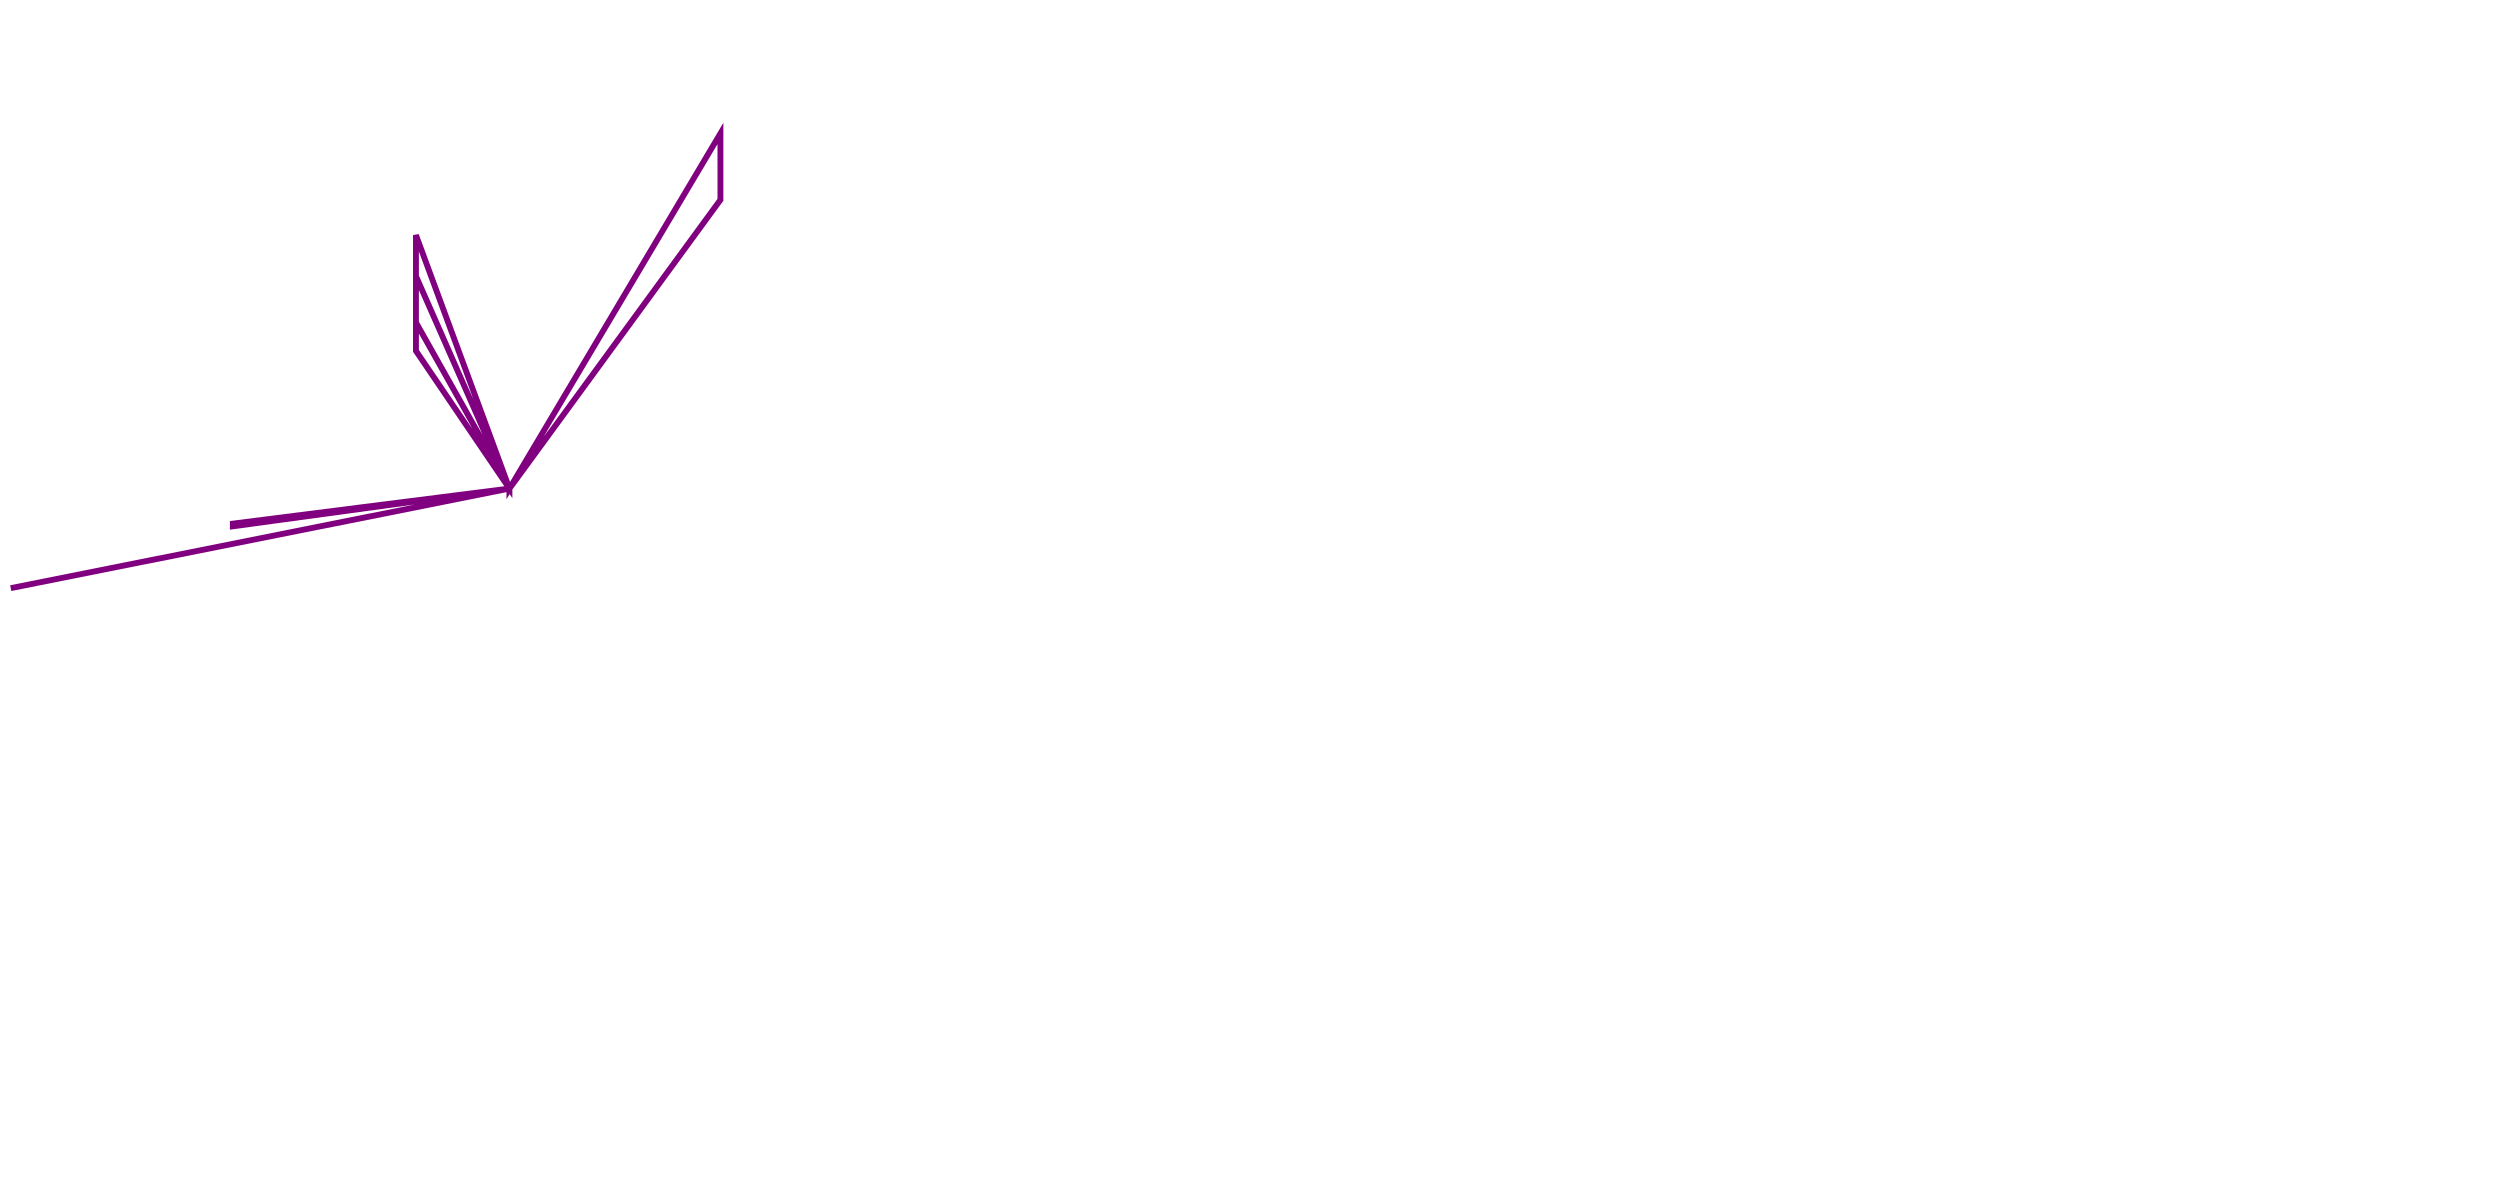
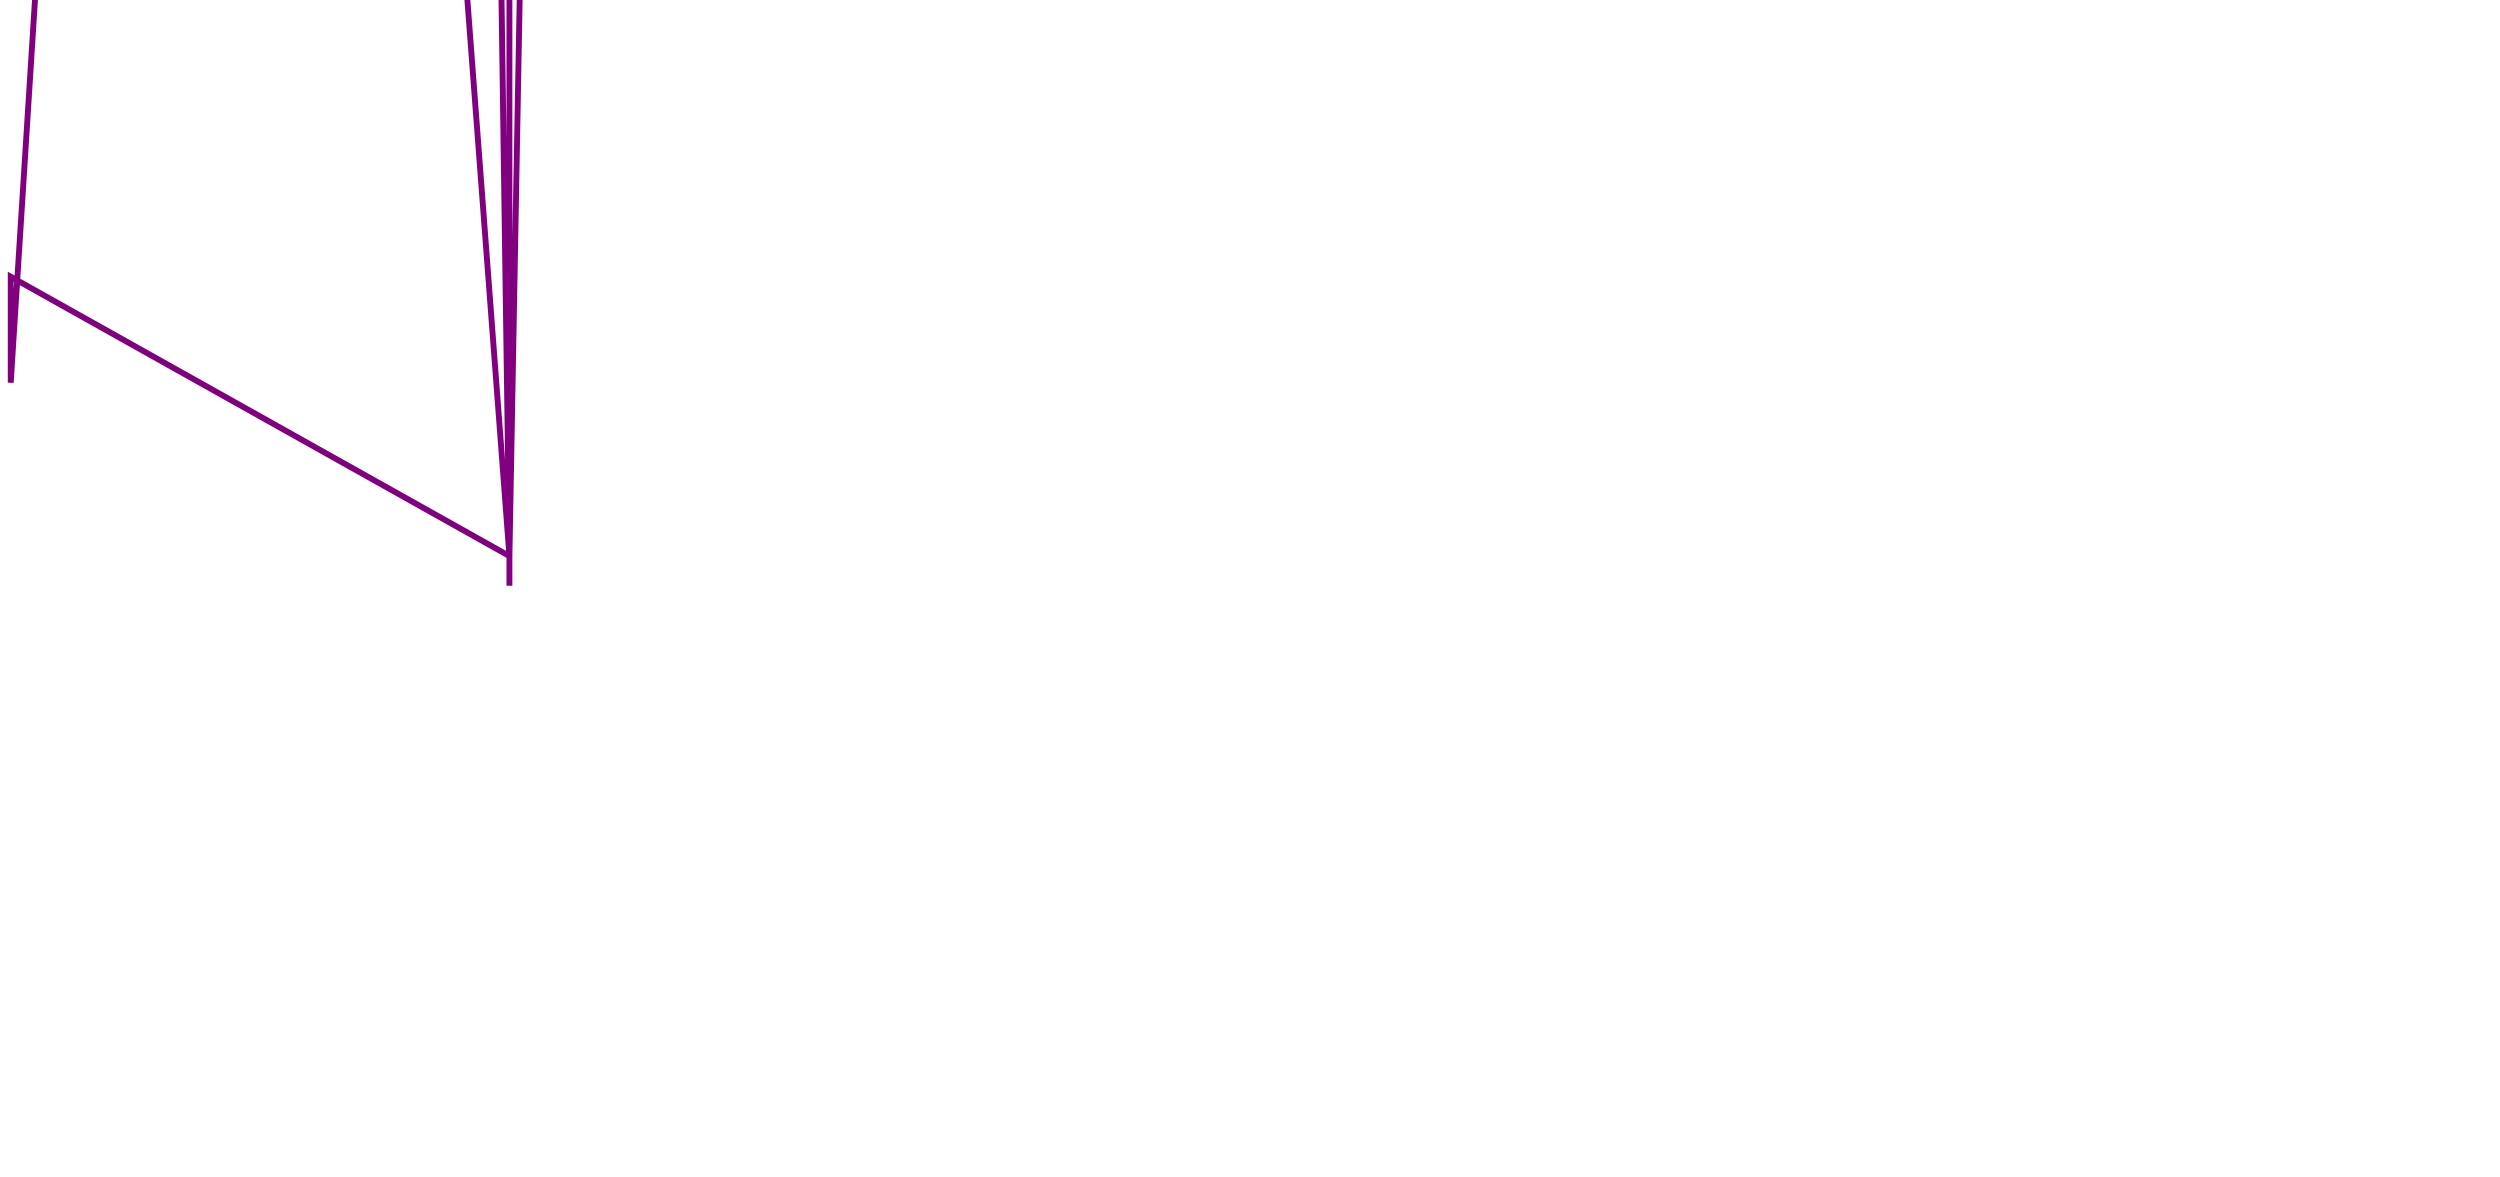
<svg viewBox="0 0 850 400">
  <g stroke-width="2" fill="none">
-     <path d="M 173.203 167.134 173.203 166.591 173.203 166.118 173.203 166.119 173.203 166.119 173.203 166.119 173.203 166.119 173.203 166.119 173.203 166.119 173.203 166.119 173.203 166.119 173.203 166.119 173.203 166.119 173.203 166.119 173.203 166.119 173.203 166.119 173.203 166.119 173.203 166.119 173.203 166.119 173.203 166.119 173.203 166.119 173.203 166.119 173.203 166.119 173.203 166.119 173.203 166.119 173.203 166.119 173.203 166.119 173.203 166.119 173.203 166.119 173.203 166.119 173.203 166.119 173.203 166.119 173.203 166.119 173.203 166.119 173.203 166.119 173.203 166.119 173.203 166.119 173.203 166.119 173.203 166.119 173.203 166.119 173.203 166.119 173.203 166.119 173.203 166.119 173.203 166.119 173.203 166.119 173.203 166.119 173.203 166.119 173.203 166.119 173.203 166.119 173.203 166.119 173.203 166.119 173.203 166.119 173.203 166.119 173.203 166.119 173.203 166.119 173.203 166.119 173.203 166.119 173.203 166.119 173.203 166.119 173.203 166.119 173.203 166.119 173.203 166.119 173.203 166.119 173.203 166.119 173.203 166.119 173.203 166.119 173.203 166.119 173.203 166.119 173.203 166.119 173.203 166.119 173.203 166.119 173.203 166.119 173.203 166.119 173.203 166.119 173.203 166.119 173.203 166.119 173.203 166.119 173.203 166.119 173.203 166.119 173.203 166.119 173.203 166.119 173.203 166.119 173.203 166.119 173.203 166.119 173.203 166.119 173.203 166.119 173.203 166.119 173.203 166.119 173.203 166.119 173.203 166.119 173.203 166.119 173.203 166.119 173.203 166.119 173.203 166.119 173.203 166.119 173.203 166.119 173.203 166.119 173.203 166.119 173.203 166.119 173.203 166.119 173.203 166.119 173.203 166.119 173.203 166.119 173.203 166.119 173.203 166.119 173.203 166.119 173.203 166.119 173.203 166.119 141.42 119.291 141.42 106.462 141.42 93.891 173.203 166.125 173.203 166.119 173.203 166.119 173.203 166.119 173.203 166.119 173.203 166.119 173.203 166.119 173.203 166.119 173.203 166.119 173.203 166.119 173.203 166.119 173.203 166.119 173.203 166.119 173.203 166.119 173.203 166.119 173.203 166.119 173.203 166.119 173.203 166.119 173.203 166.119 173.203 166.119 173.203 166.119 173.203 166.119 173.203 166.119 173.203 166.119 173.203 166.119 173.203 166.119 173.203 166.119 173.203 166.119 173.203 166.119 173.203 166.119 173.203 166.119 173.203 166.119 173.203 166.119 173.203 166.119 173.203 166.119 173.203 166.119 173.203 166.119 173.203 166.119 173.203 166.119 173.203 166.119 173.203 166.119 173.203 166.119 173.203 166.119 173.203 166.119 173.203 166.119 173.203 166.119 173.203 166.119 173.203 166.119 173.203 166.119 173.203 166.119 173.203 166.119 173.203 166.119 173.203 166.119 173.203 166.119 173.203 166.119 173.203 166.119 173.203 166.119 173.203 166.119 173.203 166.119 173.203 166.119 173.203 166.119 173.203 166.119 173.203 166.119 173.203 166.119 173.203 166.119 173.203 166.119 173.203 166.119 173.203 166.119 173.203 166.119 173.203 166.119 173.203 166.119 173.203 166.119 173.203 166.119 173.203 166.119 173.203 166.119 173.203 166.119 173.203 166.119 173.203 166.119 173.203 166.119 173.203 166.119 173.203 166.119 173.203 166.119 173.203 166.119 173.203 166.119 173.203 166.119 173.203 166.119 173.203 166.119 173.203 166.119 173.203 166.119 173.203 166.119 173.203 166.119 173.203 166.119 173.203 166.119 173.203 166.119 173.203 166.119 173.203 166.119 173.203 166.119 173.203 166.119 173.203 166.119 173.203 166.119 173.203 166.119 173.203 166.119 173.203 166.119 173.203 166.119 173.203 166.119 141.42 109.627 141.42 94.313 141.42 79.921 173.203 166.127 173.203 166.119 173.203 166.119 173.203 166.119 173.203 166.119 173.203 166.119 173.203 166.119 173.203 166.119 173.203 166.119 173.203 166.119 173.203 166.119 173.203 166.119 173.203 166.119 173.203 166.119 173.203 166.119 173.203 166.119 173.203 166.119 173.203 166.119 173.203 166.119 173.203 166.119 173.203 166.119 173.203 166.119 173.203 166.119 173.203 166.119 173.203 166.119 173.203 166.119 173.203 166.119 173.203 166.119 173.203 166.119 173.203 166.119 173.203 166.119 173.203 166.119 173.203 166.119 173.203 166.119 173.203 166.119 173.203 166.119 173.203 166.119 173.203 166.119 173.203 166.119 173.203 166.119 173.203 166.119 173.203 166.119 173.203 166.119 173.203 166.119 173.203 166.119 173.203 166.119 173.203 166.119 173.203 166.119 173.203 166.119 173.203 166.119 173.203 166.119 173.203 166.119 173.203 166.119 173.203 166.119 173.203 166.119 173.203 166.119 173.203 166.119 173.203 166.119 173.203 166.119 173.203 166.119 173.203 166.119 173.203 166.119 173.203 166.119 173.203 166.119 173.203 166.119 173.203 166.119 173.203 166.119 173.203 166.119 173.203 166.119 173.203 166.119 173.203 166.119 173.203 166.119 173.203 166.119 173.203 166.119 173.203 166.119 173.203 166.119 173.203 166.119 173.203 166.119 173.203 166.119 173.203 166.119 173.203 166.119 173.203 166.119 173.203 166.119 173.203 166.119 173.203 166.119 173.203 166.119 173.203 166.119 173.203 166.119 173.203 166.119 173.203 166.119 173.203 166.119 173.203 166.119 173.203 166.119 173.203 166.119 173.203 166.119 173.203 166.119 173.203 166.119 173.203 166.119 173.203 166.119 173.203 166.119 173.203 166.119 173.203 166.119 173.203 166.119 173.203 166.119 173.203 166.119 244.946 67.938 244.946 55.511 244.946 45.371 173.203 166.138 173.203 166.119 173.203 166.119 173.203 166.119 173.203 166.119 173.203 166.119 173.203 166.119 173.203 166.119 173.203 166.119 173.203 166.119 173.203 166.119 173.203 166.119 173.203 166.119 173.203 166.119 173.203 166.119 173.203 166.119 173.203 166.119 173.203 166.119 173.203 166.119 173.203 166.119 173.203 166.119 173.203 166.119 173.203 166.119 173.203 166.119 173.203 166.119 173.203 166.119 173.203 166.119 173.203 166.119 173.203 166.119 173.203 166.119 173.203 166.119 173.203 166.119 173.203 166.119 173.203 166.119 173.203 166.119 173.203 166.119 173.203 166.119 173.203 166.119 173.203 166.119 173.203 166.119 173.203 166.119 173.203 166.119 173.203 166.119 173.203 166.119 173.203 166.119 173.203 166.119 173.203 166.119 173.203 166.119 173.203 166.119 173.203 166.119 173.203 166.119 173.203 166.119 173.203 166.119 173.203 166.119 173.203 166.119 173.203 166.119 173.203 166.119 173.203 166.119 173.203 166.119 173.203 166.119 173.203 166.119 173.203 166.119 173.203 166.119 173.203 166.119 173.203 166.119 173.203 166.119 173.203 166.119 173.203 166.119 173.203 166.119 173.203 166.119 173.203 166.119 173.203 166.119 173.203 166.119 173.203 166.119 173.203 166.119 173.203 166.119 173.203 166.119 173.203 166.119 173.203 166.119 173.203 166.119 173.203 166.119 173.203 166.119 173.203 166.119 173.203 166.119 173.203 166.119 173.203 166.119 173.203 166.119 173.203 166.119 173.203 166.119 173.203 166.119 173.203 166.119 173.203 166.119 173.203 166.119 173.203 166.119 173.203 166.119 173.203 166.119 173.203 166.119 173.203 166.119 173.203 166.119 173.203 166.119 173.203 166.119 173.203 166.119 173.203 166.119 173.203 166.119 173.203 166.119 3.651 199.967 3.651 199.966 3.651 199.966 173.203 166.11 173.203 166.119 173.203 166.119 173.203 166.119 173.203 166.119 173.203 166.119 173.203 166.119 173.203 166.119 173.203 166.119 173.203 166.119 173.203 166.119 173.203 166.119 173.203 166.119 173.203 166.119 173.203 166.119 173.203 166.119 173.203 166.119 173.203 166.119 173.203 166.119 173.203 166.119 173.203 166.119 173.203 166.119 173.203 166.119 173.203 166.119 173.203 166.119 173.203 166.119 173.203 166.119 173.203 166.119 173.203 166.119 173.203 166.119 173.203 166.119 173.203 166.119 173.203 166.119 173.203 166.119 173.203 166.119 173.203 166.119 173.203 166.119 173.203 166.119 173.203 166.119 173.203 166.119 173.203 166.119 173.203 166.119 173.203 166.119 173.203 166.119 173.203 166.119 173.203 166.119 173.203 166.119 173.203 166.119 173.203 166.119 173.203 166.119 173.203 166.119 173.203 166.119 173.203 166.119 173.203 166.119 173.203 166.119 173.203 166.119 173.203 166.119 173.203 166.119 173.203 166.119 173.203 166.119 173.203 166.119 173.203 166.119 173.203 166.119 173.203 166.119 173.203 166.119 173.203 166.119 173.203 166.119 173.203 166.119 173.203 166.119 173.203 166.119 173.203 166.119 173.203 166.119 173.203 166.119 173.203 166.119 173.203 166.119 173.203 166.119 173.203 166.119 173.203 166.119 173.203 166.119 173.203 166.119 173.203 166.119 173.203 166.119 173.203 166.119 173.203 166.119 173.203 166.119 173.203 166.119 173.203 166.119 173.203 166.119 173.203 166.119 173.203 166.119 173.203 166.119 173.203 166.119 173.203 166.119 173.203 166.119 173.203 166.119 173.203 166.119 173.203 166.119 173.203 166.119 173.203 166.119 173.203 166.119 173.203 166.119 173.203 166.119 173.203 166.119 173.203 166.119 173.203 166.119 79.163 178.95 79.163 178.497 79.163 178.031 173.203 166.112 173.203 166.119 173.203 166.119 173.203 166.119 173.203 166.119 173.203 166.119 173.203 166.119 173.203 166.119 173.203 166.119 173.203 166.119 173.203 166.119 173.203 166.119 173.203 166.119 173.203 166.119 173.203 166.119 173.203 166.119 173.203 166.119 173.203 166.119 173.203 166.119 173.203 166.119 173.203 166.119 173.203 166.119 173.203 166.119 173.203 166.119 173.203 166.119 173.203 166.119 173.203 166.119 173.203 166.119 173.203 166.119 173.203 166.119 173.203 166.119 173.203 166.119 173.203 166.119 173.203 166.119 173.203 166.119 173.203 166.119 173.203 166.119 173.203 166.119 173.203 166.119 173.203 166.119 173.203 166.119 173.203 166.119 173.203 166.119 173.203 166.119 173.203 166.119 173.203 166.119 173.203 166.119 173.203 166.119 173.203 166.119 173.203 166.119 173.203 166.119 173.203 166.119 173.203 166.119 173.203 166.119 173.203 166.119 173.203 166.119 173.203 166.119 173.203 166.119 173.203 166.119 173.203 166.119 173.203 166.119 173.203 166.119 173.203 166.119 173.203 166.119 173.203 166.119 173.203 166.119 173.203 166.119 173.203 166.119 173.203 166.119 173.203 166.119 173.203 166.119 173.203 166.119 173.203 166.119 173.203 166.119 173.203 166.119 173.203 166.119 173.203 166.119 173.203 166.119 173.203 166.119 173.203 166.119 173.203 166.119 173.203 166.119 173.203 166.119 173.203 166.119 173.203 166.119 173.203 166.119 173.203 166.119 173.203 166.119 173.203 166.119 173.203 166.119 173.203 166.119 173.203 166.119 173.203 166.119 173.203 166.119 173.203 166.119 173.203 166.119 173.203 166.119 173.203 166.119 173.203 166.119 173.203 166.119 173.203 166.119 173.203 166.119 173.203 166.119 173.203 166.119 173.203 166.119 173.203 166.119 173.203 166.119 173.203 166.119 173.203 166.119 173.203 166.119 173.203 166.119 173.203 166.119 173.203 166.119 173.203 166.119 173.203 166.119 173.203 166.119 173.203 166.119 173.203 166.119 173.203 166.119 173.203 166.119 173.203 166.119 173.203 166.119 173.203 166.119 173.203 166.119 173.203 166.119 173.203 166.119 173.203 166.119 173.203 166.119 173.203 166.119 173.203 166.119 173.203 166.119 173.203 166.119 173.203 166.119 173.203 166.119 173.203 166.119 173.203 166.119 173.203 166.119 173.203 166.119 173.203 166.119 173.203 166.119 173.203 166.119 173.203 166.119 173.203 166.119 173.203 166.119 173.203 166.119 173.203 166.119 173.203 166.119 173.203 166.119 173.203 166.119 173.203 166.119 173.203 166.119 173.203 166.119 173.203 166.119 173.203 166.119 173.203 166.119 173.203 166.119 173.203 166.119 173.203 166.119 173.203 166.119 173.203 166.119 173.203 166.119 173.203 166.119 173.203 166.119 173.203 166.119 173.203 166.119 173.203 166.119 173.203 166.119 173.203 166.119 173.203 166.119 173.203 166.119 173.203 166.119 173.203 166.119 173.203 166.119 173.203 166.119 173.203 166.119 173.203 166.119 173.203 166.119 173.203 166.119 173.203 166.119 173.203 166.119 173.203 166.119 173.203 166.119 173.203 166.119 173.203 166.119 173.203 166.119 173.203 166.119 173.203 166.119 173.203 166.119 173.203 166.119 173.203 166.119 173.203 166.119 173.203 166.119 173.203 166.119 173.203 166.119 173.203 166.119 173.203 166.119 173.203 166.119 173.203 166.119 173.203 166.119 173.203 166.119 173.203 166.119 173.203 166.119 173.203 166.119 173.203 166.119 173.203 166.119 173.203 166.119 173.203 166.119 173.203 166.119 173.203 166.119 173.203 166.119 173.203 166.119 173.203 166.119 173.203 166.119 173.203 166.119 173.203 166.119 173.203 166.119 173.203 166.119 173.203 166.119 173.203 166.119 173.203 166.119 173.203 166.119 173.203 166.119 173.203 166.119 173.203 166.119 173.203 166.119 173.203 166.119 173.203 166.119 173.203 166.119 173.203 166.119 173.203 166.119 173.203 166.119 173.203 166.119 173.203 166.119 173.203 166.119 173.203 166.119 173.203 166.119 173.203 166.119 173.203 166.119 173.203 166.119 173.203 166.119 173.203 166.119 173.203 166.119 173.203 166.119 173.203 166.119 173.203 166.119 173.203 166.119 173.203 166.119 173.203 166.119 173.203 166.119 173.203 166.119 173.203 166.119 173.203 166.119 173.203 166.119 173.203 166.119 173.203 166.119 173.203 166.119 173.203 166.119 173.203 166.119 173.203 166.119 173.203 166.119 173.203 166.119 173.203 166.119 173.203 166.119 173.203 166.119 173.203 166.119 173.203 166.119 173.203 166.119 173.203 166.119 173.203 166.119 173.203 166.119 173.203 166.119 173.203 166.119 173.203 166.119 173.203 166.119 173.203 166.119 173.203 166.119 173.203 166.119 173.203 166.119 173.203 166.119 173.203 166.119 173.203 166.119 173.203 166.119 173.203 166.119 173.203 166.119 173.203 166.119 173.203 166.119 173.203 166.119 173.203 166.119 173.203 166.119 173.203 166.119 173.203 166.119 173.203 166.119 173.203 166.119 173.203 166.119 173.203 166.119 173.203 166.119 173.203 166.119 173.203 166.119 173.203 166.119 173.203 166.119 173.203 166.119 173.203 166.119 173.203 166.119 173.203 166.119 173.203 166.119 173.203 166.119 173.203 166.119 173.203 166.119 173.203 166.119 173.203 166.119 173.203 166.119 173.203 166.119 173.203 166.119 173.203 166.119 173.203 166.119 173.203 166.119 173.203 166.119 173.203 166.119 173.203 166.119 173.203 166.119 173.203 166.119 173.203 166.119 173.203 166.119 173.203 166.119 173.203 166.119 173.203 166.119 173.203 166.119 173.203 166.119 173.203 166.119 173.203 166.119 173.203 166.119 173.203 166.119 173.203 166.119 173.203 166.119 173.203 166.119 173.203 166.119 173.203 166.119 173.203 166.119 173.203 166.119 173.203 166.119 173.203 166.119 173.203 166.119 173.203 166.119 173.203 166.119 173.203 166.119 173.203 166.119 173.203 166.119 173.203 166.119 173.203 166.119 173.203 166.119 173.203 166.119 173.203 166.119 173.203 166.119 173.203 166.119 173.203 166.119 173.203 166.119 173.203 166.119 173.203 166.119 173.203 166.119 173.203 166.119 173.203 166.119 173.203 166.119 173.203 166.119 173.203 166.119 173.203 166.119 173.203 166.119 173.203 166.119 173.203 166.119 173.203 166.119 173.203 166.119 173.203 166.119 173.203 166.119 173.203 166.119 173.203 166.119 173.203 166.119 173.203 166.119 173.203 166.119 173.203 166.119 173.203 166.119 173.203 166.119 173.203 166.119 173.203 166.119 173.203 166.119 173.203 166.119 173.203 166.119 173.203 166.119 173.203 166.119 173.203 166.119 173.203 166.119 173.203 166.119 173.203 166.119 173.203 166.119 173.203 166.119 173.203 166.119 173.203 166.119 173.203 166.119 173.203 166.119 173.203 166.119 173.203 166.119 173.203 166.119 173.203 166.119 173.203 166.119 173.203 166.119 173.203 166.119 173.203 166.119 173.203 166.119 173.203 166.119 173.203 166.119 173.203 166.119 173.203 166.119 173.203 166.119 173.203 166.119 173.203 166.119 173.203 166.119 173.203 166.119 173.203 166.119 173.203 166.119 173.203 166.119 173.203 166.119 173.203 166.119 173.203 166.119 173.203 166.119 173.203 166.119 173.203 166.119 173.203 166.119 173.203 166.119 173.203 166.119 173.203 166.119 173.203 166.119 173.203 166.119 173.203 166.119 173.203 166.119 173.203 166.119 173.203 166.119 173.203 166.119 173.203 166.119 173.203 166.119 173.203 166.119 173.203 166.119 173.203 166.119 173.203 166.119 173.203 166.119 173.203 166.119 173.203 166.119 173.203 166.119 173.203 166.119 173.203 166.119 173.203 166.119 173.203 166.119 173.203 166.119 173.203 166.119 173.203 166.119 173.203 166.119 173.203 166.119 173.203 166.119 173.203 166.119 173.203 166.119 173.203 166.119 173.203 166.119 173.203 166.119 173.203 166.119 173.203 166.119 173.203 166.119 173.203 166.119 173.203 166.119 173.203 166.119 173.203 166.119 173.203 166.119 173.203 166.119 173.203 166.119 173.203 166.119 173.203 166.119 173.203 166.119 173.203 166.119 173.203 166.119 173.203 166.119 173.203 166.119 173.203 166.119 173.203 166.119 173.203 166.119 173.203 166.119 173.203 166.119 173.203 166.119 173.203 166.119 173.203 166.119 173.203 166.119 173.203 166.119 173.203 166.119 173.203 166.119 173.203 166.119 173.203 166.119 173.203 166.119 173.203 166.119 173.203 166.119 173.203 166.119 173.203 166.119 173.203 166.119 173.203 166.119 173.203 166.119 173.203 166.119 173.203 166.119 173.203 166.119 173.203 166.119 173.203 166.119 173.203 166.119 173.203 166.119 173.203 166.119 173.203 166.119 173.203 166.119 173.203 166.119 173.203 166.119 173.203 166.119 173.203 166.119 173.203 166.119 173.203 166.119 173.203 166.119 173.203 166.119 173.203 166.119 173.203 166.119 173.203 166.119 173.203 166.119 173.203 166.119 173.203 166.119 173.203 166.119 173.203 166.119 173.203 166.119 173.203 166.119 173.203 166.119 173.203 166.119 173.203 166.119 173.203 166.119 173.203 166.119 173.203 166.119 173.203 166.119 173.203 166.119 173.203 166.119 173.203 166.119 173.203 166.119 173.203 166.119 173.203 166.119 173.203 166.119 173.203 166.119 173.203 166.119 173.203 166.119 173.203 166.119 173.203 166.119 173.203 166.119 173.203 166.119 173.203 166.119 173.203 166.119 173.203 166.119 173.203 166.119 173.203 166.119 173.203 166.119 173.203 166.119 173.203 166.119 173.203 166.119 173.203 166.119 173.203 166.119 173.203 166.119 173.203 166.119 173.203 166.119 173.203 166.119 173.203 166.119 173.203 166.119 173.203 166.119 173.203 166.119 173.203 166.119 173.203 166.119 173.203 166.119 173.203 166.119 173.203 166.119 173.203 166.119 173.203 166.119 173.203 166.119 173.203 166.119 173.203 166.119 173.203 166.119 173.203 166.119 173.203 166.119 173.203 166.119 173.203 166.119 173.203 166.119 173.203 166.119 173.203 166.119 173.203 166.119 173.203 166.119 173.203 166.119 173.203 166.119 173.203 166.119 173.203 166.119 173.203 166.119 173.203 166.119 173.203 166.119 173.203 166.119 173.203 166.119 173.203 166.119 173.203 166.119 173.203 166.119 173.203 166.119 173.203 166.119 173.203 166.119 173.203 166.119 173.203 166.119 173.203 166.119 173.203 166.119 173.203 166.119 173.203 166.119 173.203 166.119" stroke="purple" />
+     <path d="M 173.203 167.134 173.203 166.591 173.203 166.118 173.203 189.487 173.203 171.254 173.203 166.114 173.203 163.828 173.203 163.044 173.203 163.043 173.203 163.043 173.203 163.043 173.203 163.043 173.203 163.043 173.203 163.043 173.203 163.043 173.203 163.043 173.203 163.074 173.203 163.074 173.203 163.075 173.203 163.075 173.203 163.075 173.203 163.074 173.203 163.074 173.203 175.116 173.203 163.73 173.203 163.079 173.203 162.795 173.203 162.79 173.203 162.79 173.203 162.79 173.203 162.79 173.203 162.79 173.203 162.79 173.203 162.79 173.203 162.79 173.203 162.79 173.203 162.79 173.203 162.79 173.203 190.653 173.203 181.351 173.203 162.79 173.203 125.757 173.203 51.865 173.203 51.642 173.203 51.755 173.203 51.865 173.203 52.025 173.203 52.181 173.203 52.181 173.203 52.181 173.203 52.181 173.203 52.181 173.203 52.181 173.203 52.18 173.203 52.18 173.203 52.181 173.203 52.181 173.203 52.181 173.203 52.181 173.203 52.181 173.203 52.181 173.203 -2545.087 173.203 -2545.087 173.203 -2545.087 173.203 -2545.087 173.203 -2545.087 173.203 -2545.087 173.203 -2545.087 173.203 -2545.087 173.203 -2545.087 173.203 -2545.087 173.203 -2545.087 173.203 -2545.087 173.203 -2545.087 173.203 -2545.087 173.203 -2545.087 173.203 -2545.087 173.203 -2545.087 173.203 -2545.087 173.203 -2545.087 173.203 -2545.087 173.203 -2545.087 173.203 -2545.087 173.203 -2545.087 173.203 -2545.087 173.203 -2545.087 173.203 -2545.023 173.203 -2545.023 173.203 -2545.023 173.203 -2545.023 173.203 -2545.023 173.203 182.48 173.203 182.48 173.203 198.915 173.203 -2545.087 173.203 198.915 173.203 -2545.087 173.203 -2545.087 173.203 -2504.517 173.203 -2545.881 173.203 -2545.087 173.203 -2545.927 173.203 -2545.93 173.203 -2545.93 173.203 -2545.93 173.203 -2545.93 173.203 -2545.93 173.203 -2545.93 141.42 -1292.164 141.42 -1637.069 141.42 -2061.698 173.203 189.068 173.203 156.48 173.203 26.744 173.203 -489.746 173.203 -2545.93 173.203 -2545.93 173.203 -2545.93 173.203 -2545.93 173.203 -2545.93 173.203 -2545.93 173.203 -2545.93 173.203 -2545.93 173.203 -2545.93 173.203 -2545.93 173.203 -2545.93 173.203 -2545.93 173.203 -2545.93 173.203 -2545.93 173.203 -2545.93 173.203 -2545.93 173.203 -2545.93 173.203 -2545.93 173.203 -2545.93 173.203 -2545.93 173.203 -2545.93 173.203 -2545.93 173.203 -2545.93 173.203 -2545.93 173.203 -2545.93 173.203 -2545.93 173.203 -2545.93 173.203 -2545.93 173.203 -2545.93 173.203 -2545.93 173.203 -2545.93 173.203 -2545.93 173.203 -2545.93 173.203 -2545.93 173.203 -2545.93 173.203 -2545.93 173.203 -2545.93 173.203 -2545.93 173.203 -2545.93 173.203 -2545.93 173.203 -2545.93 173.203 -2545.93 173.203 -2545.93 173.203 -2545.93 173.203 -2545.93 173.203 -2545.93 173.203 -2545.93 173.203 -2545.93 173.203 -2545.93 173.203 -2545.93 173.203 -2545.93 173.203 -2545.93 173.203 -2545.93 173.203 -2545.93 173.203 -2545.93 173.203 -2545.93 173.203 -2545.93 173.203 -2545.93 173.203 -2545.93 173.203 -2545.93 173.203 -2545.93 173.203 -2545.93 173.203 -2545.93 173.203 -2545.93 173.203 -2545.93 173.203 -2545.93 173.203 -2545.93 173.203 -2545.93 173.203 -2545.93 173.203 -2545.93 173.203 -2545.93 173.203 -2545.087 173.203 -2545.087 173.203 -2545.087 173.203 -2545.93 173.203 -2545.93 173.203 -2545.087 173.203 -2545.087 173.203 -2545.087 173.203 -2545.93 173.203 -2545.93 173.203 199.153 173.203 199.153 173.203 199.153 173.203 -2545.93 173.203 -2545.93 173.203 198.914 173.203 -2545.93 173.203 198.914 173.203 -2545.93 173.203 -2545.93 173.203 -2504.517 173.203 -2545.881 173.203 -2545.087 173.203 -2545.927 173.203 -2545.93 173.203 -2545.93 173.203 -2545.93 173.203 -2545.93 173.203 -2545.93 173.203 -2545.93 141.42 -1278.749 141.42 -1620.554 141.42 -2041.365 173.203 189.068 173.203 156.48 173.203 26.744 173.203 -489.746 173.203 -2545.93 173.203 -2545.93 173.203 -2545.93 173.203 -2545.93 173.203 -2545.93 173.203 -2545.93 173.203 -2545.93 173.203 -2545.93 173.203 -2545.93 173.203 -2545.93 173.203 -2545.93 173.203 -2545.93 173.203 -2545.93 173.203 -2545.93 173.203 -2545.93 173.203 -2545.93 173.203 -2545.93 173.203 -2545.93 173.203 -2545.93 173.203 -2545.93 173.203 -2545.93 173.203 -2545.93 173.203 -2545.93 173.203 -2545.93 173.203 -2545.93 173.203 -2545.93 173.203 -2545.93 173.203 -2545.93 173.203 -2545.93 173.203 -2545.93 173.203 -2545.93 173.203 -2545.93 173.203 -2545.93 173.203 -2545.93 173.203 -2545.93 173.203 -2545.93 173.203 -2545.93 173.203 -2545.93 173.203 -2545.93 173.203 -2545.93 173.203 -2545.93 173.203 -2545.93 173.203 -2545.93 173.203 -2545.93 173.203 -2545.93 173.203 -2545.93 173.203 -2545.93 173.203 -2545.93 173.203 -2545.93 173.203 -2545.93 173.203 -2545.93 173.203 -2545.93 173.203 -2545.93 173.203 -2545.93 173.203 -2545.93 173.203 -2545.93 173.203 -2545.93 173.203 -2545.93 173.203 -2545.93 173.203 -2545.93 173.203 -2545.93 173.203 -2545.93 173.203 -2545.93 173.203 -2545.93 173.203 -2545.93 173.203 -2545.93 173.203 -2545.93 173.203 -2545.93 173.203 -2545.93 173.203 -2545.93 173.203 -2545.93 173.203 -2545.087 173.203 -2545.087 173.203 -2545.087 173.203 -2545.93 173.203 -2545.93 173.203 -2545.087 173.203 -2545.087 173.203 -2545.087 173.203 -2545.93 173.203 -2545.93 173.203 199.153 173.203 199.153 173.203 199.153 173.203 -2545.93 173.203 -2545.93 173.203 198.914 173.203 -2545.93 173.203 198.914 173.203 -2545.93 173.203 -2545.93 173.203 -2504.517 173.203 -2545.881 173.203 -2545.087 173.203 -2545.927 173.203 -2545.93 173.203 -2545.93 173.203 -2545.93 173.203 -2545.93 173.203 -2545.93 173.203 -2545.93 244.946 -2376.727 244.946 -2972.323 244.946 -3705.588 173.203 189.068 173.203 156.48 173.203 26.744 173.203 -489.746 173.203 -2545.93 173.203 -2545.93 173.203 -2545.93 173.203 -2545.93 173.203 -2545.93 173.203 -2545.93 173.203 -2545.93 173.203 -2545.93 173.203 -2545.93 173.203 -2545.93 173.203 -2545.93 173.203 -2545.93 173.203 -2545.93 173.203 -2545.93 173.203 -2545.93 173.203 -2545.93 173.203 -2545.93 173.203 -2545.93 173.203 -2545.93 173.203 -2545.93 173.203 -2545.93 173.203 -2545.93 173.203 -2545.93 173.203 -2545.93 173.203 -2545.93 173.203 -2545.93 173.203 -2545.93 173.203 -2545.93 173.203 -2545.93 173.203 -2545.93 173.203 -2545.93 173.203 -2545.93 173.203 -2545.93 173.203 -2545.93 173.203 -2545.93 173.203 -2545.93 173.203 -2545.93 173.203 -2545.93 173.203 -2545.93 173.203 -2545.93 173.203 -2545.93 173.203 -2545.93 173.203 -2545.93 173.203 -2545.93 173.203 -2545.93 173.203 -2545.93 173.203 -2545.93 173.203 -2545.93 173.203 -2545.93 173.203 -2545.93 173.203 -2545.93 173.203 -2545.93 173.203 -2545.93 173.203 -2545.93 173.203 -2545.93 173.203 -2545.93 173.203 -2545.93 173.203 -2545.93 173.203 -2545.93 173.203 -2545.93 173.203 -2545.93 173.203 -2545.93 173.203 -2545.93 173.203 -2545.93 173.203 -2545.93 173.203 -2545.93 173.203 -2545.93 173.203 -2545.93 173.203 -2545.93 173.203 -2545.93 173.203 -2545.93 173.203 -2545.087 173.203 -2545.087 173.203 -2545.087 173.203 -2545.93 173.203 -2545.93 173.203 -2545.087 173.203 -2545.087 173.203 -2545.087 173.203 -2545.93 173.203 -2545.93 173.203 199.153 173.203 199.153 173.203 199.153 173.203 -2545.93 173.203 -2545.93 173.203 198.914 173.203 -2545.93 173.203 198.914 173.203 -2545.93 173.203 -2545.93 173.203 -2504.517 173.203 -2545.881 173.203 -2545.087 173.203 -2545.927 173.203 -2545.93 173.203 -2545.93 173.203 -2545.93 173.203 -2545.93 173.203 -2545.93 173.203 -2545.93 3.651 130.124 3.651 113.973 3.651 94.088 173.203 189.068 173.203 156.48 173.203 26.744 173.203 -489.746 173.203 -2545.93 173.203 -2545.93 173.203 -2545.93 173.203 -2545.93 173.203 -2545.93 173.203 -2545.93 173.203 -2545.93 173.203 -2545.93 173.203 -2545.93 173.203 -2545.93 173.203 -2545.93 173.203 -2545.93 173.203 -2545.93 173.203 -2545.93 173.203 -2545.93 173.203 -2545.93 173.203 -2545.93 173.203 -2545.93 173.203 -2545.93 173.203 -2545.93 173.203 -2545.93 173.203 -2545.93 173.203 -2545.93 173.203 -2545.93 173.203 -2545.93 173.203 -2545.93 173.203 -2545.93 173.203 -2545.93 173.203 -2545.93 173.203 -2545.93 173.203 -2545.93 173.203 -2545.93 173.203 -2545.93 173.203 -2545.93 173.203 -2545.93 173.203 -2545.93 173.203 -2545.93 173.203 -2545.93 173.203 -2545.93 173.203 -2545.93 173.203 -2545.93 173.203 -2545.93 173.203 -2545.93 173.203 -2545.93 173.203 -2545.93 173.203 -2545.93 173.203 -2545.93 173.203 -2545.93 173.203 -2545.93 173.203 -2545.93 173.203 -2545.93 173.203 -2545.93 173.203 -2545.93 173.203 -2545.93 173.203 -2545.93 173.203 -2545.93 173.203 -2545.93 173.203 -2545.93 173.203 -2545.93 173.203 -2545.93 173.203 -2545.93 173.203 -2545.93 173.203 -2545.93 173.203 -2545.93 173.203 -2545.93 173.203 -2545.93 173.203 -2545.93 173.203 -2545.93 173.203 -2545.93 173.203 -2545.93 173.203 -2545.93 173.203 -2545.087 173.203 -2545.087 173.203 -2545.087 173.203 -2545.93 173.203 -2545.93 173.203 -2545.087 173.203 -2545.087 173.203 -2545.087 173.203 -2545.93 173.203 -2545.93 173.203 199.153 173.203 199.153 173.203 199.153 173.203 -2545.93 173.203 -2545.93 173.203 198.914 173.203 -2545.93 173.203 198.914 173.203 -2545.93 173.203 -2545.93 173.203 -2504.517 173.203 -2545.881 173.203 -2545.087 173.203 -2545.927 173.203 -2545.93 173.203 -2545.93 173.203 -2545.93 173.203 -2545.93 173.203 -2545.93 173.203 -2545.93 79.163 -628.012 79.163 -819.403 79.163 -1055.032 173.203 189.068 173.203 156.48 173.203 26.744 173.203 -489.746 173.203 -2545.93 173.203 -2545.93 173.203 -2545.93 173.203 -2545.93 173.203 -2545.93 173.203 -2545.93 173.203 -2545.93 173.203 -2545.93 173.203 -2545.93 173.203 -2545.93 173.203 -2545.93 173.203 -2545.93 173.203 -2545.93 173.203 -2545.93 173.203 -2545.93 173.203 -2545.93 173.203 -2545.93 173.203 -2545.93 173.203 -2545.93 173.203 -2545.93 173.203 -2545.93 173.203 -2545.93 173.203 -2545.93 173.203 -2545.93 173.203 -2545.93 173.203 -2545.93 173.203 -2545.93 173.203 -2545.93 173.203 -2545.93 173.203 -2545.93 173.203 -2545.93 173.203 -2545.93 173.203 -2545.93 173.203 -2545.93 173.203 -2545.93 173.203 -2545.93 173.203 -2545.93 173.203 -2545.93 173.203 -2545.93 173.203 -2545.93 173.203 -2545.93 173.203 -2545.93 173.203 -2545.93 173.203 -2545.93 173.203 -2545.93 173.203 -2545.93 173.203 -2545.93 173.203 -2545.93 173.203 -2545.93 173.203 -2545.93 173.203 -2545.93 173.203 -2545.93 173.203 -2545.93 173.203 -2545.93 173.203 -2545.93 173.203 -2545.93 173.203 -2545.93 173.203 -2545.93 173.203 -2545.93 173.203 -2545.93 173.203 -2545.93 173.203 -2545.93 173.203 -2545.93 173.203 -2545.93 173.203 -2545.93 173.203 -2545.93 173.203 -2545.93 173.203 -2545.93 173.203 -2545.93 173.203 -2545.93 173.203 -2545.93 173.203 -2545.087 173.203 -2545.087 173.203 -2545.087 173.203 -2545.93 173.203 -2545.93 173.203 -2545.087 173.203 -2545.087 173.203 -2545.087 173.203 -2545.93 173.203 -2545.93 173.203 199.153 173.203 199.153 173.203 199.153 173.203 -2545.93 173.203 -2545.93 173.203 198.914 173.203 -2545.93 173.203 198.914 173.203 -2545.93 173.203 -2545.93 173.203 -2504.517 173.203 -2545.881 173.203 -2545.087 173.203 -2545.927 173.203 -2545.93 173.203 -2545.93 173.203 -2545.93 173.203 -2545.93 173.203 -2545.93 173.203 -2545.93 173.203 189.068 173.203 181.003 173.203 166.987 173.203 142.629 173.203 100.301 173.203 26.744 173.203 -101.085 173.203 -323.226 173.203 -709.263 173.203 -1380.117 173.203 -2545.93 173.203 -2545.93 173.203 -1380.117 173.203 -709.263 173.203 -323.226 173.203 -101.085 173.203 26.744 173.203 100.301 173.203 142.629 173.203 166.987 173.203 181.003 173.203 189.068 173.203 189.068 173.203 -2545.93 173.203 -2545.93 173.203 -2545.93 173.203 -2545.93 173.203 -2545.93 173.203 -2545.93 173.203 -2545.93 173.203 -2545.93 173.203 -2545.93 173.203 -2545.93 173.203 -2545.93 173.203 -2545.93 173.203 -2545.93 173.203 -2545.93 173.203 -2545.93 173.203 -2545.93 173.203 -2545.93 173.203 -2545.93 173.203 -2545.93 173.203 -2545.93 173.203 -2545.93 173.203 -2545.93 173.203 -2545.93 173.203 -2545.93 173.203 -2545.93 173.203 -2545.93 173.203 -2545.93 173.203 -2545.93 173.203 -2545.93 173.203 -2545.93 173.203 -2545.93 173.203 -2545.93 173.203 -2545.93 173.203 -2545.93 173.203 -2545.93 173.203 -2545.93 173.203 -2545.93 173.203 -2545.93 173.203 -2545.93 173.203 -2545.93 173.203 -2545.93 173.203 -2545.93 173.203 -2545.93 173.203 -2545.93 173.203 -2545.93 173.203 -2545.93 173.203 -2545.93 173.203 -2545.93 173.203 -2545.93 173.203 -2545.93 173.203 -2545.93 173.203 -2545.93 173.203 -2545.93 173.203 -2545.93 173.203 -2545.93 173.203 -2545.93 173.203 -2545.93 173.203 -2545.93 173.203 -2545.93 173.203 -2545.93 173.203 -2545.93 173.203 -2545.93 173.203 -2545.93 173.203 -2545.93 173.203 -2545.93 173.203 -2545.93 173.203 -2545.93 173.203 -2545.93 173.203 -2545.93 173.203 -2545.93 173.203 -2545.93 173.203 -2545.93 173.203 -2545.93 173.203 -2545.93 173.203 -2545.93 173.203 -2545.93 173.203 -2545.93 173.203 -2545.93 173.203 -2545.93 173.203 -2545.93 173.203 -2545.93 173.203 -2545.93 173.203 -2545.93 173.203 -2545.93 173.203 -2545.93 173.203 -2545.93 173.203 -2545.93 173.203 -2545.93 173.203 -2545.93 173.203 -2545.93 173.203 -2545.93 173.203 -2545.93 173.203 -2545.93 173.203 -2545.93 173.203 -2545.93 173.203 -2545.93 173.203 -2545.93 173.203 -2545.93 173.203 -2545.93 173.203 -2545.93 173.203 -2545.93 173.203 -2545.93 173.203 -2545.93 173.203 -2545.93 173.203 -2545.93 173.203 -2545.93 173.203 -2545.93 173.203 -2545.93 173.203 -2545.93 173.203 -2545.93 173.203 -2545.93 173.203 -2545.93 173.203 -2545.93 173.203 -2545.93 173.203 -2545.93 173.203 -2545.93 173.203 -2545.93 173.203 -2545.93 173.203 -2545.93 173.203 -2545.93 173.203 -2545.93 173.203 -2545.93 173.203 -2545.93 173.203 -2545.93 173.203 -2545.93 173.203 -2545.93 173.203 -2545.93 173.203 -2545.93 173.203 -2545.93 173.203 -2545.93 173.203 -2545.93 173.203 -2545.93 173.203 -2545.93 173.203 -2545.93 173.203 -2545.93 173.203 -2545.93 173.203 -2545.93 173.203 -2545.93 173.203 -2545.93 173.203 -2545.93 173.203 -2545.93 173.203 -2545.93 173.203 -2545.93 173.203 -2545.93 173.203 -2545.93 173.203 -2545.93 173.203 -2545.93 173.203 -2545.93 173.203 -2545.93 173.203 -2545.93 173.203 -2545.93 173.203 -2545.93 173.203 -2545.93 173.203 -2545.93 173.203 -2545.93 173.203 -2545.93 173.203 -2545.93 173.203 -2545.93 173.203 -2545.93 173.203 -2545.93 173.203 -2545.93 173.203 -2545.93 173.203 -2545.93 173.203 -2545.93 173.203 -2545.93 173.203 -2545.93 173.203 -2545.93 173.203 -2545.93 173.203 -2545.93 173.203 -2545.93 173.203 -2545.93 173.203 -2545.93 173.203 -2545.93 173.203 -2545.93 173.203 -2545.93 173.203 -2545.93 173.203 -2545.93 173.203 -2545.93 173.203 -2545.93 173.203 -2545.93 173.203 -2545.93 173.203 -2545.93 173.203 -2545.93 173.203 -2545.93 173.203 -2545.93 173.203 -2545.93 173.203 -2545.93 173.203 -2545.93 173.203 -2545.93 173.203 -2545.93 173.203 -2545.93 173.203 -2545.93 173.203 -2545.93 173.203 -2545.93 173.203 -2545.93 173.203 -2545.93 173.203 -2545.93 173.203 -2545.93 173.203 -2545.93 173.203 -2545.93 173.203 -2545.93 173.203 -2545.93 173.203 -2545.93 173.203 -2545.93 173.203 -2545.93 173.203 -2545.93 173.203 -2545.93 173.203 -2545.93 173.203 -2545.93 173.203 -2545.93 173.203 -2545.93 173.203 -2545.93 173.203 -2545.93 173.203 -2545.93 173.203 -2545.93 173.203 -2545.93 173.203 -2545.93 173.203 -2545.93 173.203 -2545.93 173.203 -2545.93 173.203 -2545.93 173.203 -2545.93 173.203 -2545.93 173.203 -2545.93 173.203 -2545.93 173.203 -2545.93 173.203 -2545.93 173.203 -2545.93 173.203 -2545.93 173.203 -2545.93 173.203 -2545.93 173.203 -2545.93 173.203 -2545.93 173.203 -2545.93 173.203 -2545.93 173.203 -2545.93 173.203 -2545.93 173.203 -2545.93 173.203 -2545.93 173.203 -2545.93 173.203 -2545.93 173.203 -2545.93 173.203 -2545.93 173.203 -2545.93 173.203 -2545.93 173.203 -2545.93 173.203 -2545.93 173.203 -2545.93 173.203 -2545.93 173.203 -2545.93 173.203 -2545.93 173.203 -2545.93 173.203 -2545.93 173.203 -2545.93 173.203 -2545.93 173.203 -2545.93 173.203 -2545.93 173.203 -2545.93 173.203 -2545.93 173.203 -2545.93 173.203 -2545.93 173.203 -2545.93 173.203 -2545.93 173.203 -2545.93 173.203 -2545.93 173.203 -2545.93 173.203 -2545.93 173.203 -2545.93 173.203 -2545.93 173.203 -2545.93 173.203 -2545.93 173.203 -2545.93 173.203 -2545.93 173.203 -2545.93 173.203 -2545.93 173.203 -2545.93 173.203 -2545.93 173.203 -2545.93 173.203 -2545.93 173.203 -2545.93 173.203 -2545.93 173.203 -2545.93 173.203 -2545.93 173.203 -2545.93 173.203 -2545.93 173.203 -2545.93 173.203 -2545.93 173.203 -2545.93 173.203 -2545.93 173.203 -2545.93 173.203 -2545.93 173.203 -2545.93 173.203 -2545.93 173.203 -2545.93 173.203 -2545.93 173.203 -2545.93 173.203 -2545.93 173.203 -2545.93 173.203 -2545.93 173.203 -2545.93 173.203 -2545.93 173.203 -2545.93 173.203 -2545.93 173.203 -2545.93 173.203 -2545.93 173.203 -2545.93 173.203 -2545.93 173.203 -2545.93 173.203 -2545.93 173.203 -2545.93 173.203 -2545.93 173.203 -2545.93 173.203 -2545.93 173.203 -2545.93 173.203 -2545.93 173.203 -2545.93 173.203 -2545.93 173.203 -2545.93 173.203 -2545.93 173.203 -2545.93 173.203 -2545.93 173.203 -2545.93 173.203 -2545.93 173.203 -2545.93 173.203 -2545.93 173.203 -2545.93 173.203 -2545.93 173.203 -2545.93 173.203 -2545.93 173.203 -2545.93 173.203 -2545.93 173.203 -2545.93 173.203 -2545.93 173.203 -2545.93 173.203 -2545.93 173.203 -2545.93 173.203 -2545.93 173.203 -2545.087 173.203 -2545.087 173.203 -2545.087 173.203 -2545.087 173.203 -2545.087 173.203 -2545.087 173.203 -2545.93 173.203 -2545.93 173.203 -2545.93 173.203 -2545.93 173.203 -2545.93 173.203 -2545.93 173.203 -2545.93 173.203 -2545.93 173.203 -2545.93 173.203 -2545.93 173.203 -2545.087 173.203 -2545.087 173.203 -2545.087 173.203 -2545.087 173.203 -2545.087 173.203 -2545.087 173.203 -2545.087 173.203 -2545.93 173.203 -2545.087 173.203 -2545.087 173.203 -2545.087 173.203 -2545.087 173.203 -2545.087 173.203 -2545.087 173.203 -2545.93 173.203 -2545.93 173.203 -2545.93 173.203 -2545.93 173.203 -2545.93 173.203 -2545.93 173.203 -2545.93 173.203 -2545.93 173.203 -2545.93 173.203 -2545.93 173.203 -2545.087 173.203 -2545.087 173.203 -2545.087 173.203 -2545.087 173.203 -2545.087 173.203 -2545.087 173.203 -2545.087 173.203 -2545.93 173.203 199.153 173.203 199.153 173.203 199.153 173.203 199.153 173.203 199.153 173.203 -2545.93 173.203 -2545.93 173.203 -2545.93 173.203 -2545.93 173.203 -2545.93 173.203 -2545.93 173.203 -2545.93 173.203 -2545.93 173.203 -2545.93 173.203 -2545.93 173.203 -2545.93 173.203 -2545.93 173.203 199.153 173.203 199.153 173.203 199.153 173.203 199.153 173.203 199.153 173.203 199.153 173.203 -2545.93 173.203 198.914 173.203 -2545.93 173.203 -2545.93 173.203 -2545.93 173.203 -2545.93 173.203 -2545.93 173.203 -2545.93 173.203 -2545.93 173.203 -2545.93 173.203 -2545.93 173.203 -2545.93 173.203 -2545.93 173.203 -2545.93 173.203 -2545.93 173.203 -2545.93 173.203 -2545.93 173.203 -2545.93 173.203 -2545.93 173.203 -2545.93 173.203 -2545.93 173.203 -2545.93 173.203 198.914 173.203 198.914 173.203 -2545.93 173.203 -2504.517 173.203 -2545.665 173.203 -2545.854 173.203 -2545.896 173.203 -2545.911 173.203 -2545.919 173.203 -2545.923 173.203 -2545.926 173.203 -2545.928 173.203 -2545.929 173.203 -2545.93 173.203 -2545.93 173.203 -2545.929 173.203 -2545.928 173.203 -2545.926 173.203 -2545.923 173.203 -2545.919 173.203 -2545.911 173.203 -2545.896 173.203 -2545.854 173.203 -2545.665 173.203 -2504.517 173.203 -2504.517 173.203 -2545.93 173.203 -2545.93 173.203 -2545.93 173.203 -2545.93 173.203 -2545.93 173.203 -2545.93 173.203 -2545.93 173.203 -2545.93 173.203 -2545.93 173.203 -2545.93 173.203 -2545.93 173.203 -2545.93 173.203 -2545.93 173.203 -2545.93 173.203 -2545.93 173.203 -2545.93 173.203 -2545.93 173.203 -2545.93 173.203 -2545.93 173.203 -2545.93 173.203 -2545.93 173.203 -2545.93 173.203 -2545.93 173.203 -2545.93 173.203 -2545.93" stroke="purple" />
  </g>
</svg>
